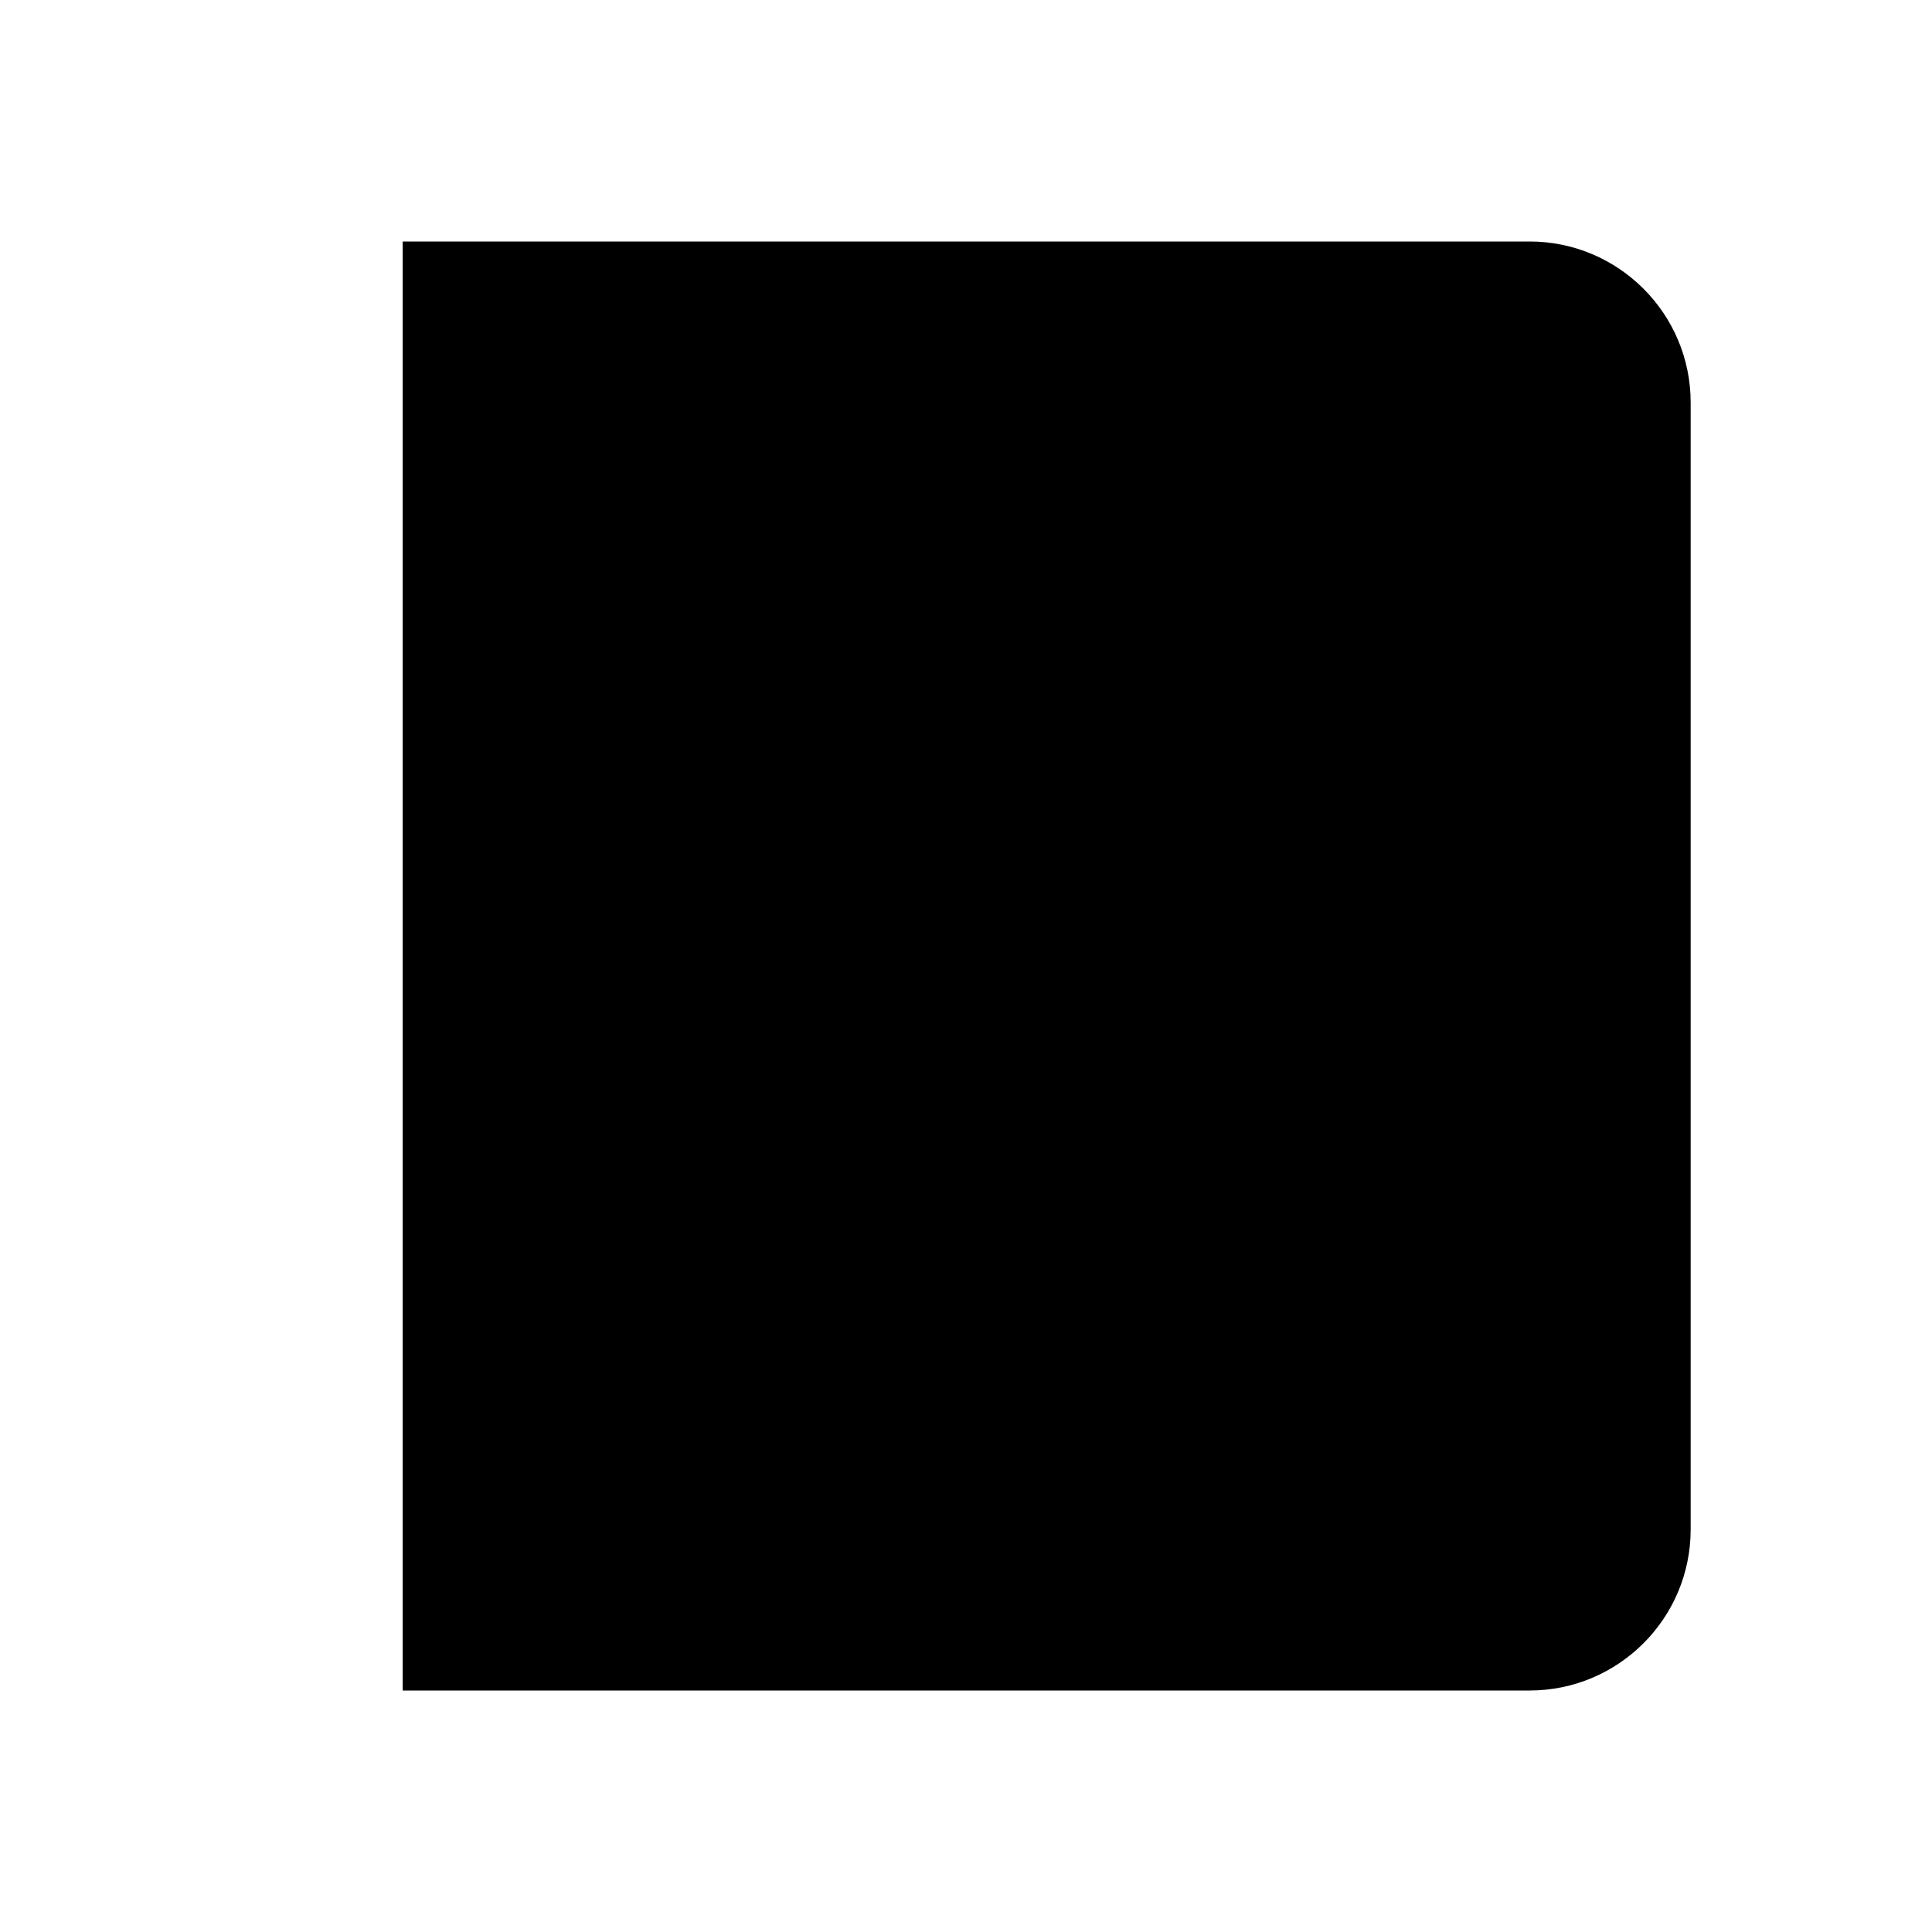
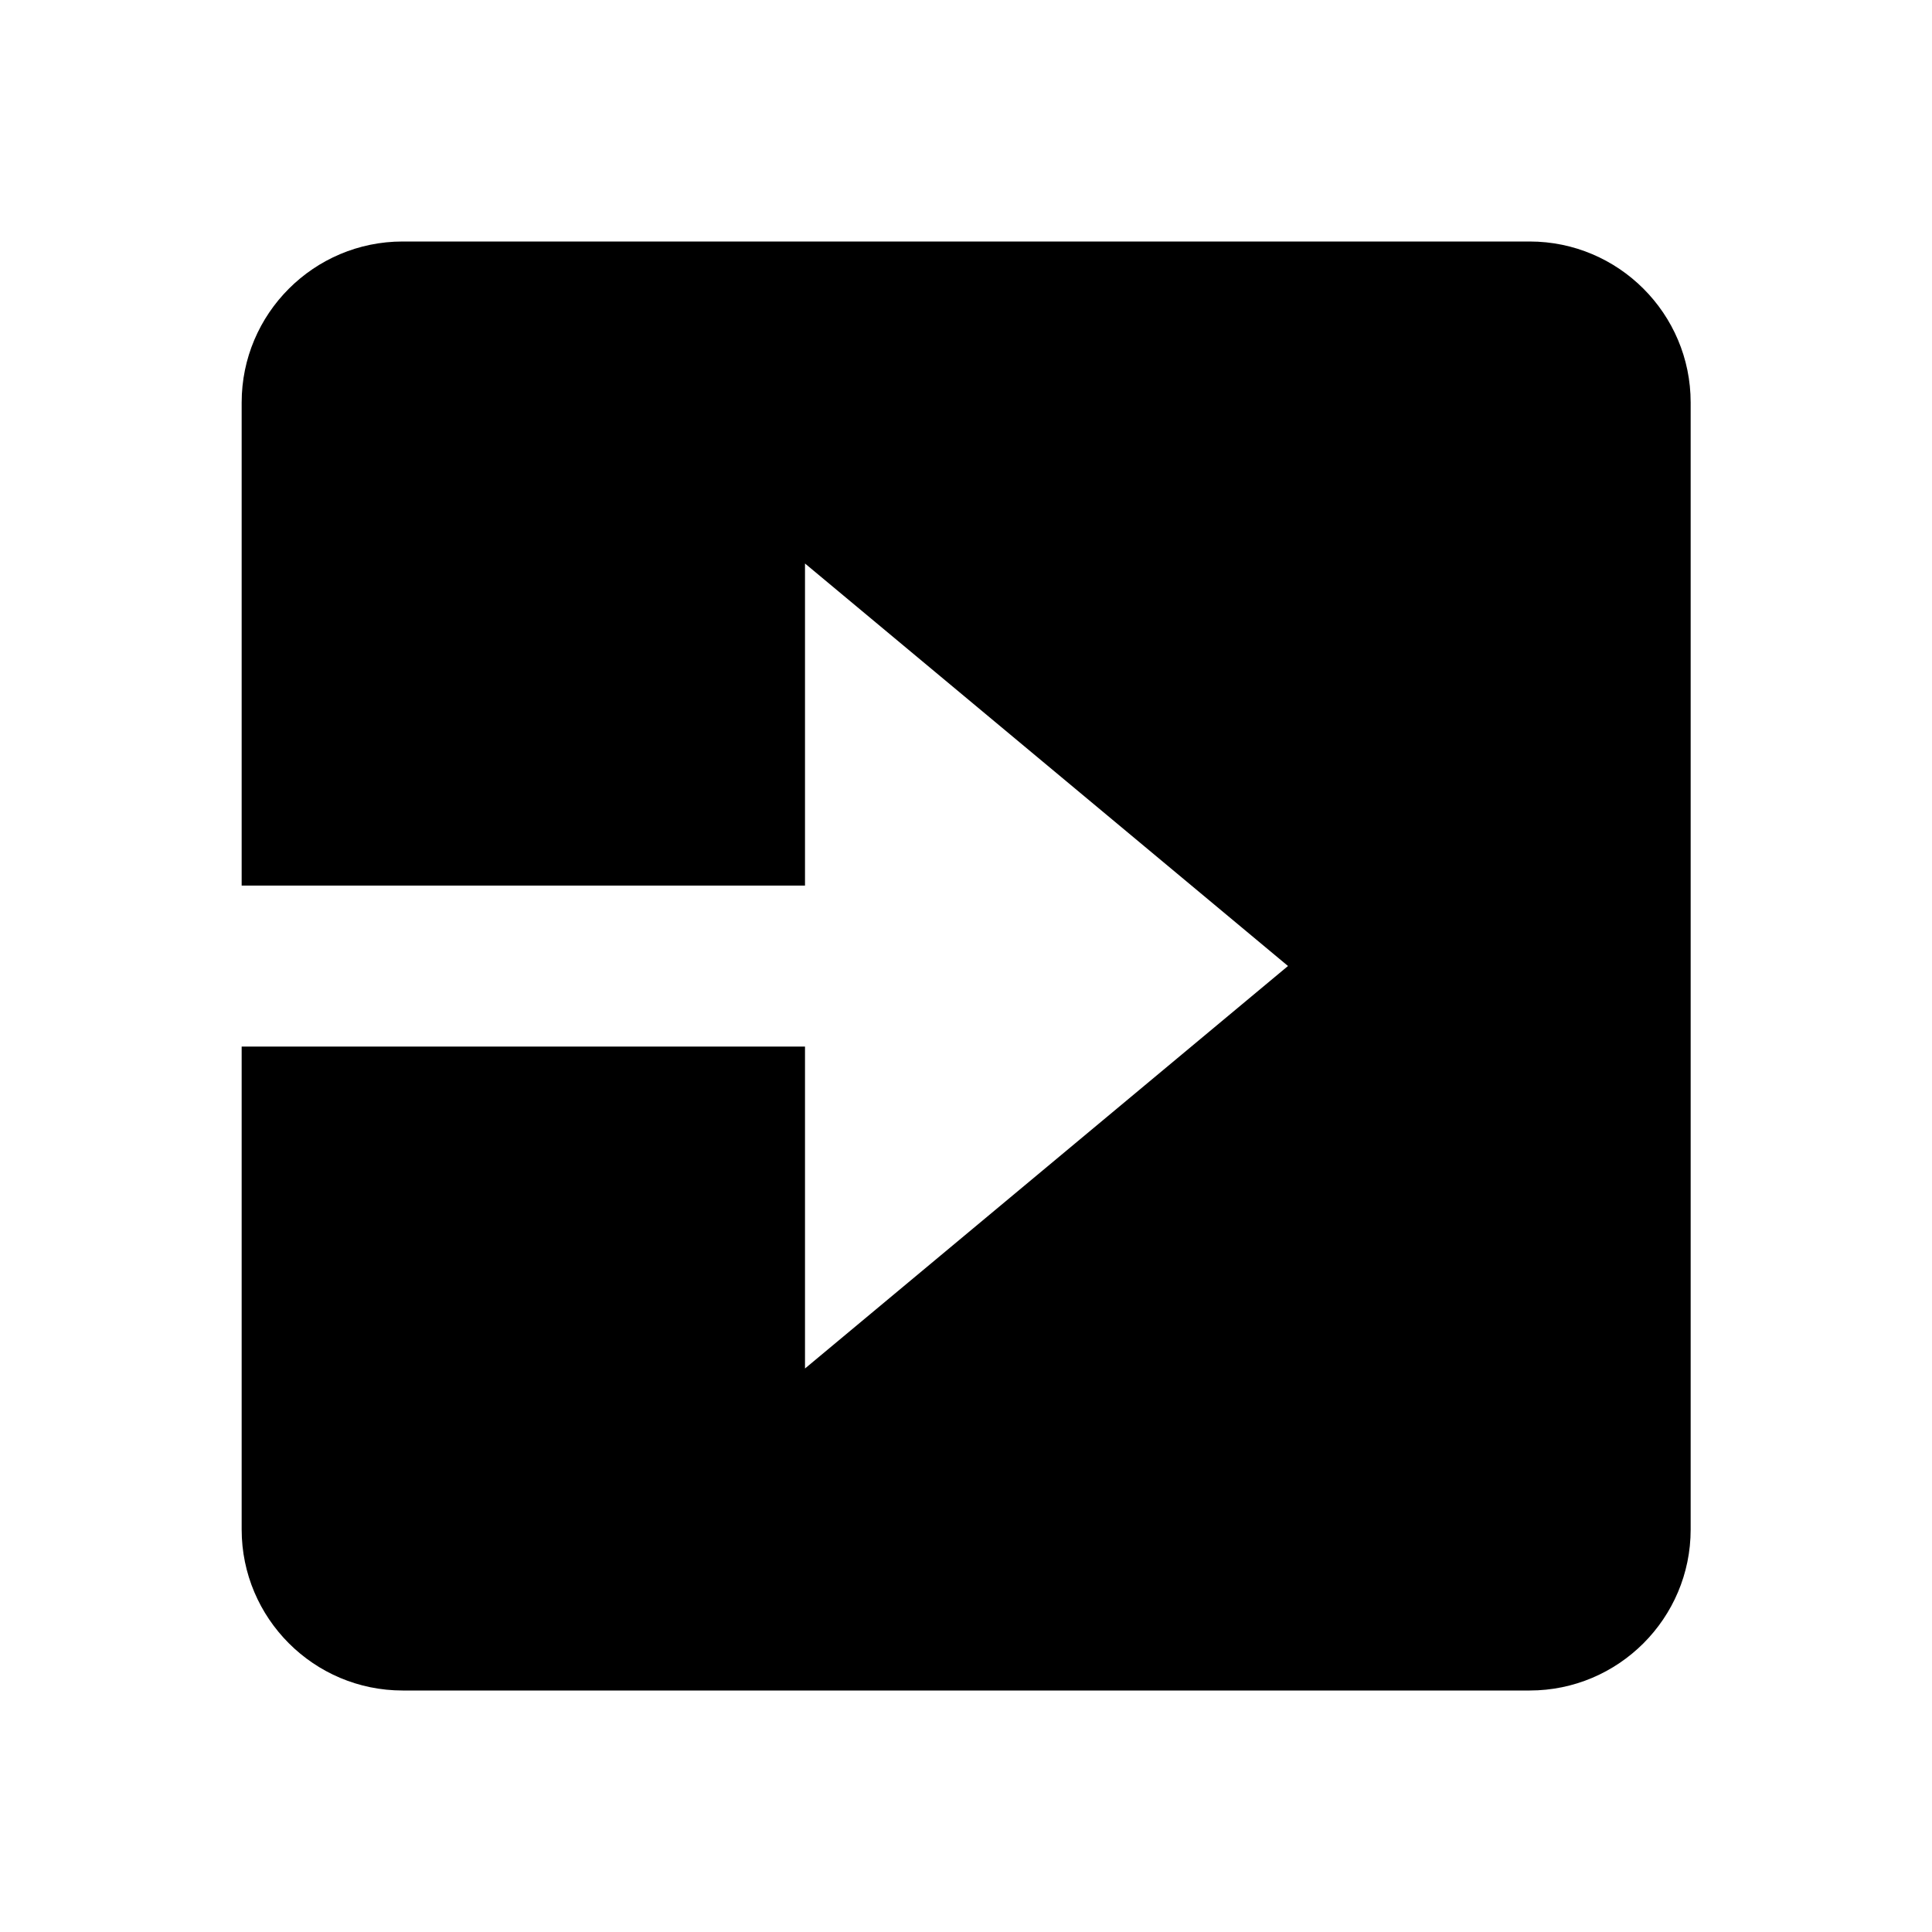
- <svg xmlns="http://www.w3.org/2000/svg" width="24" height="24" viewBox="0 0 24 24" style="fill: rgba(0, 0, 0, 1);transform: ;msFilter:;">
-   <path d="M5.002 21h14c1.103 0 2-.897 2-2V5c0-1.103-.897-2-2-2h-14c-1.103 0-2 . 897-2 2v6.001H10V7l6 5-6 5v-3.999H3.002V19c0 1.103.897 2 2 2z">
- </path>
+ <svg xmlns="http://www.w3.org/2000/svg" width="24" height="24" viewBox="0 0 24 24" style="fill:#000;transform: ;msFilter:;">
+   <path d="M5.002 21h14c1.103 0 2-.897 2-2V5c0-1.103-.897-2-2-2h-14c-1.103 0-2 .897-2 2v6.001H10V7l6 5-6 5v-3.999H3.002V19c0 1.103.897 2 2 2z" />
</svg>
